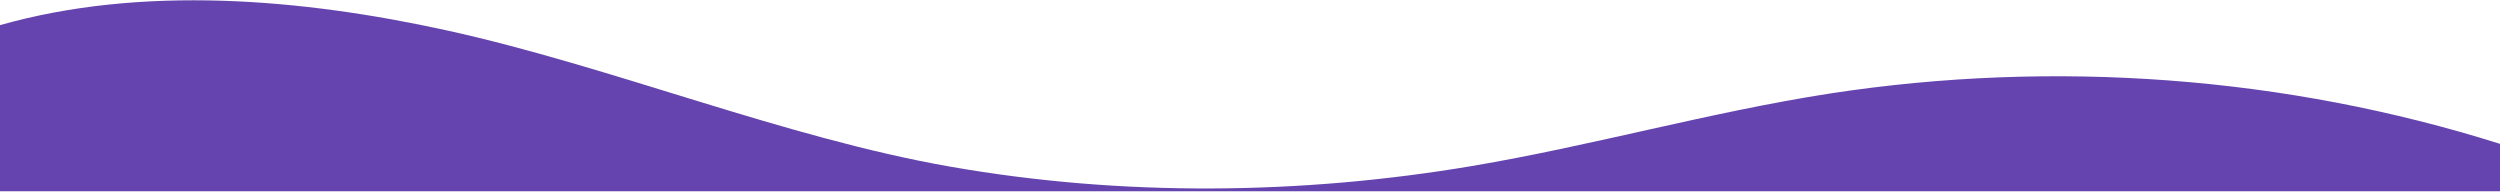
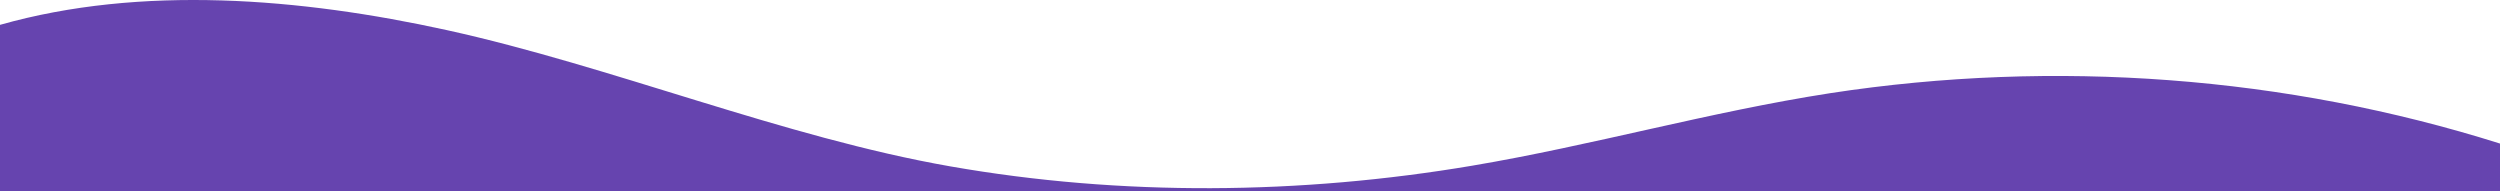
- <svg xmlns="http://www.w3.org/2000/svg" width="1440" height="111" fill="none" preserveAspectRatio="none" viewBox="0 0 1440 111">
-   <path fill="#6644AF" d="M1054.33 53.814C984.732 64.587 917.34 83.898 847.932 95.61C749.064 112.304 646.104 113.313 547.392 95.999C451.464 79.215 351.996 38.277 257.208 17.479C173.148 -0.973 81.372 -8.571 0 14.484V110.168H1440V82.859C1317.04 44.064 1183.66 34.019 1054.33 53.814Z" />
+ <svg xmlns="http://www.w3.org/2000/svg" width="1440" height="110" fill="none" preserveAspectRatio="none" viewBox="0 0 1440 110">
+   <path fill="#6644AF" d="M1054.33 53.646C984.732 64.419 917.34 83.73 847.932 95.442C749.064 112.137 646.104 113.145 547.392 95.832C451.464 79.047 351.996 38.11 257.208 17.311C173.148 -1.141 81.372 -8.739 0 14.316V110H1440V82.692C1317.04 43.897 1183.66 33.852 1054.33 53.646Z" />
</svg>
